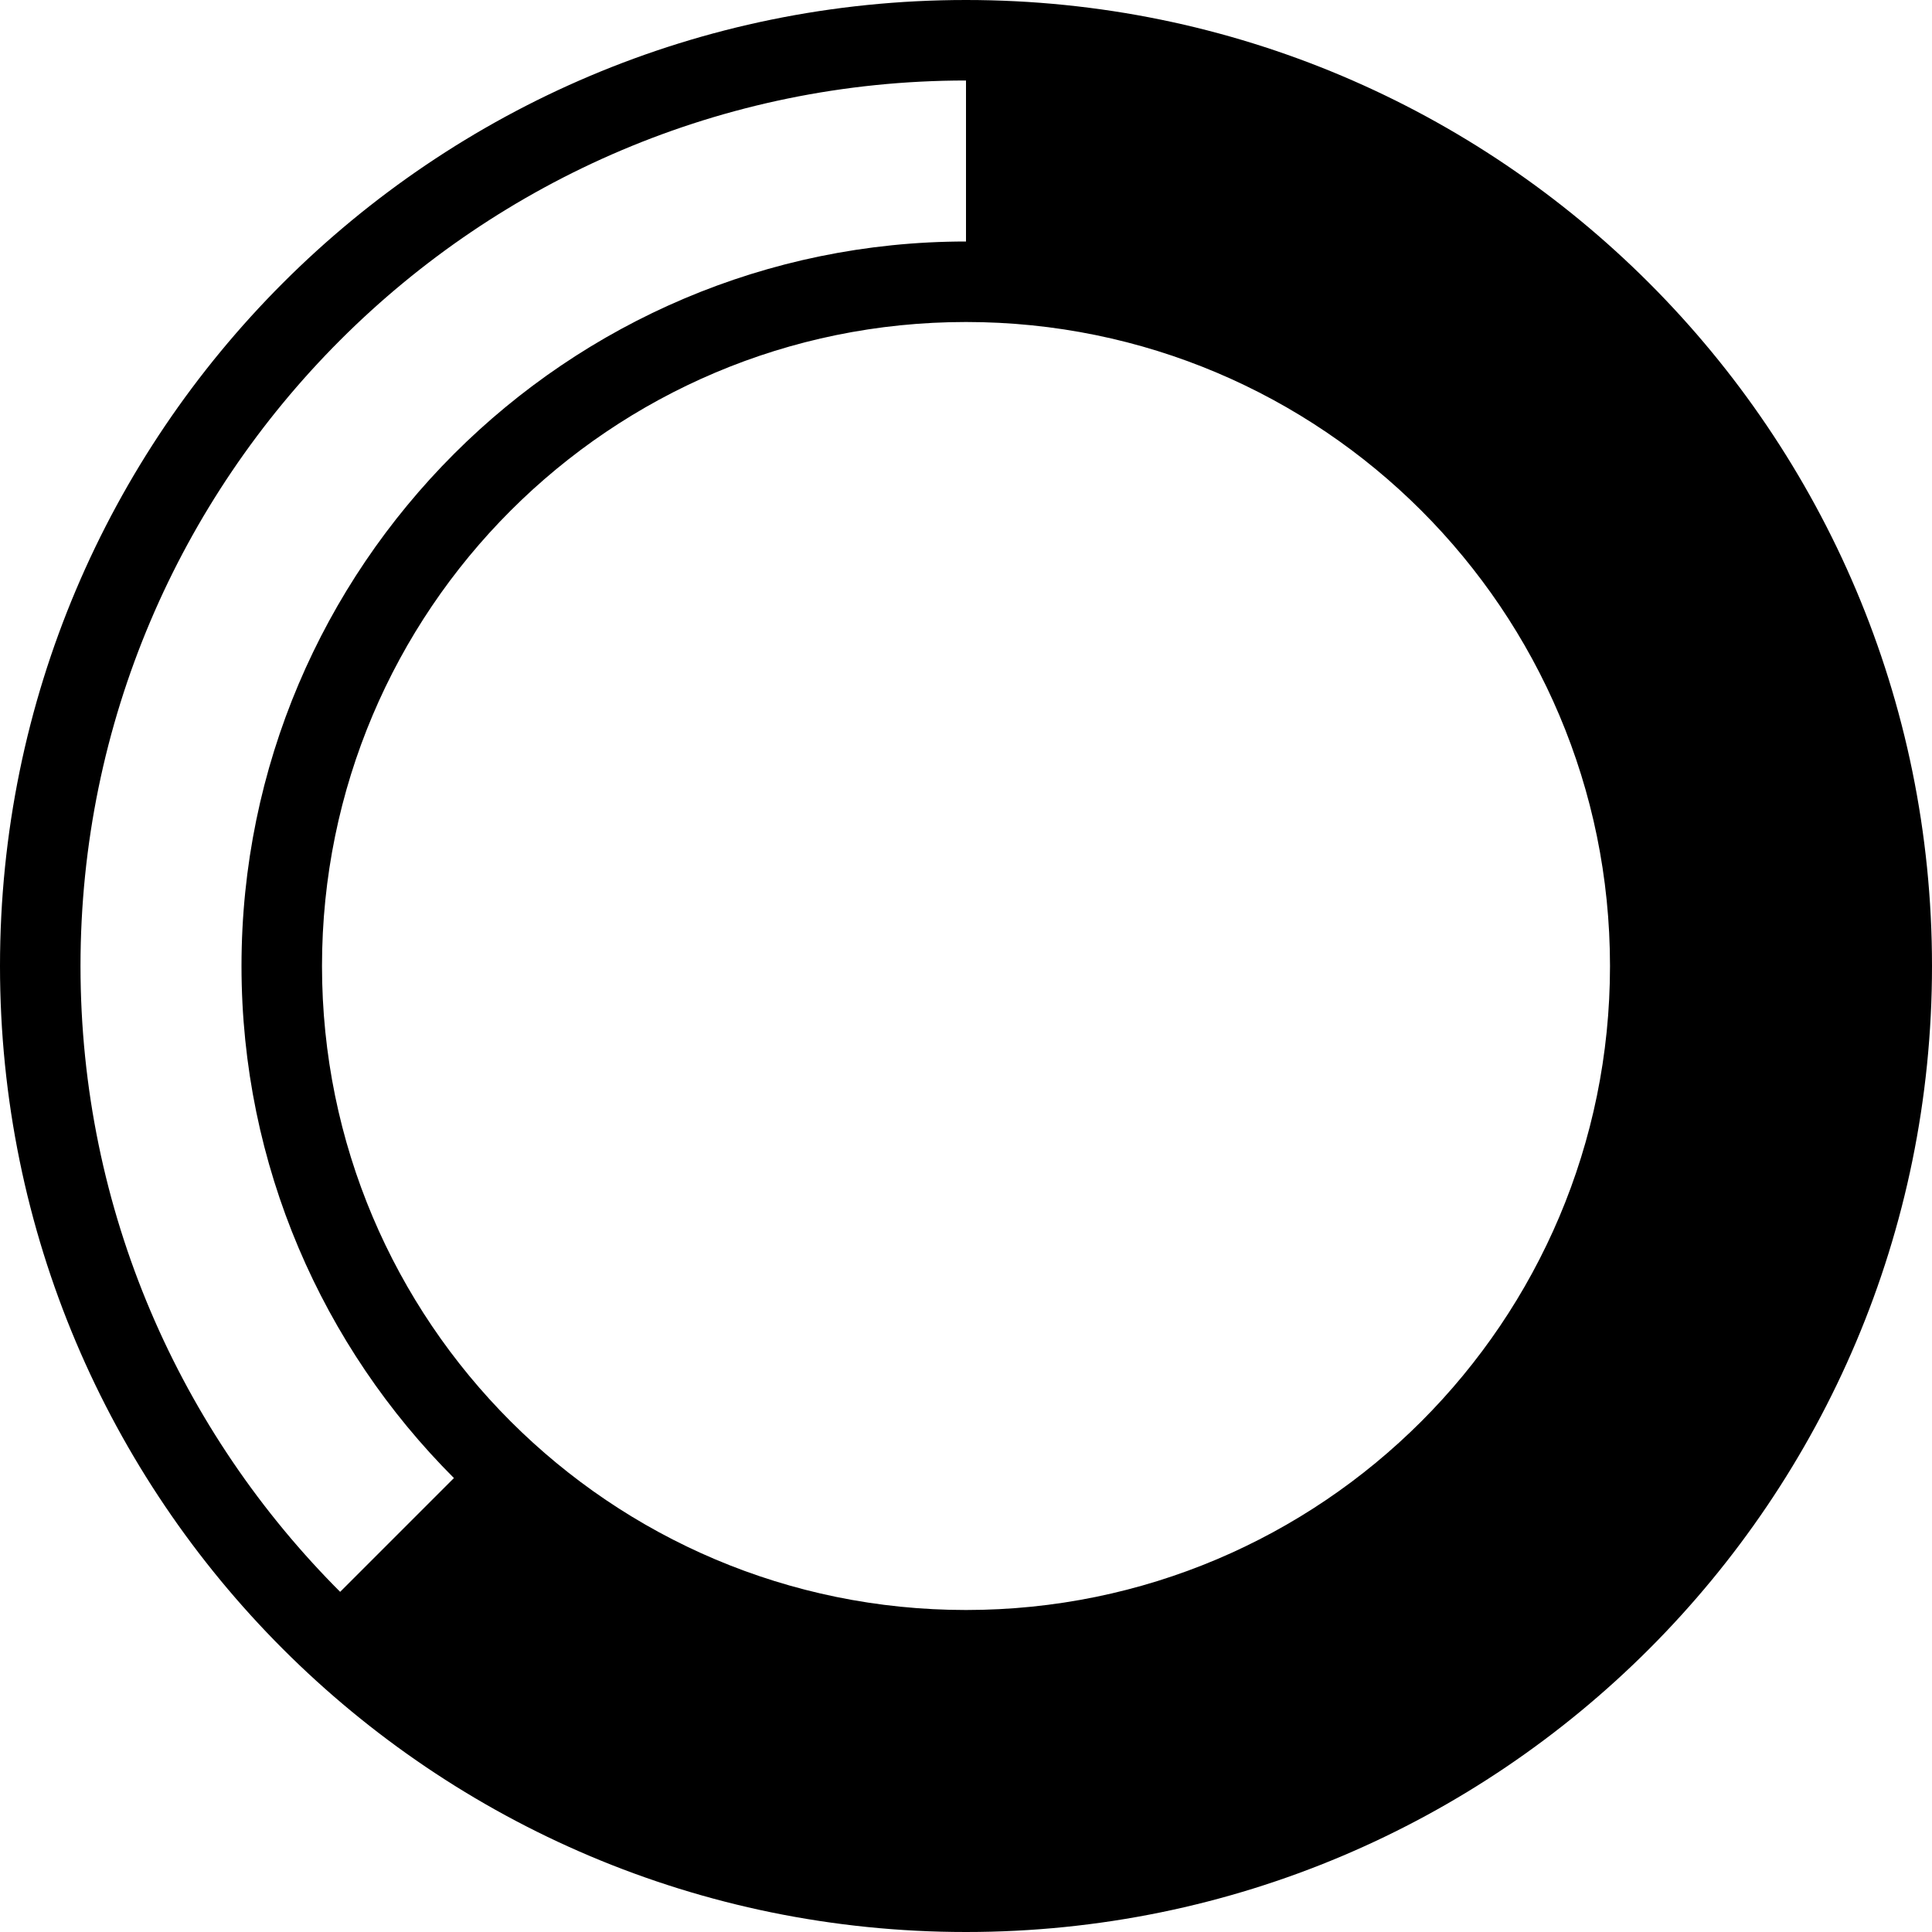
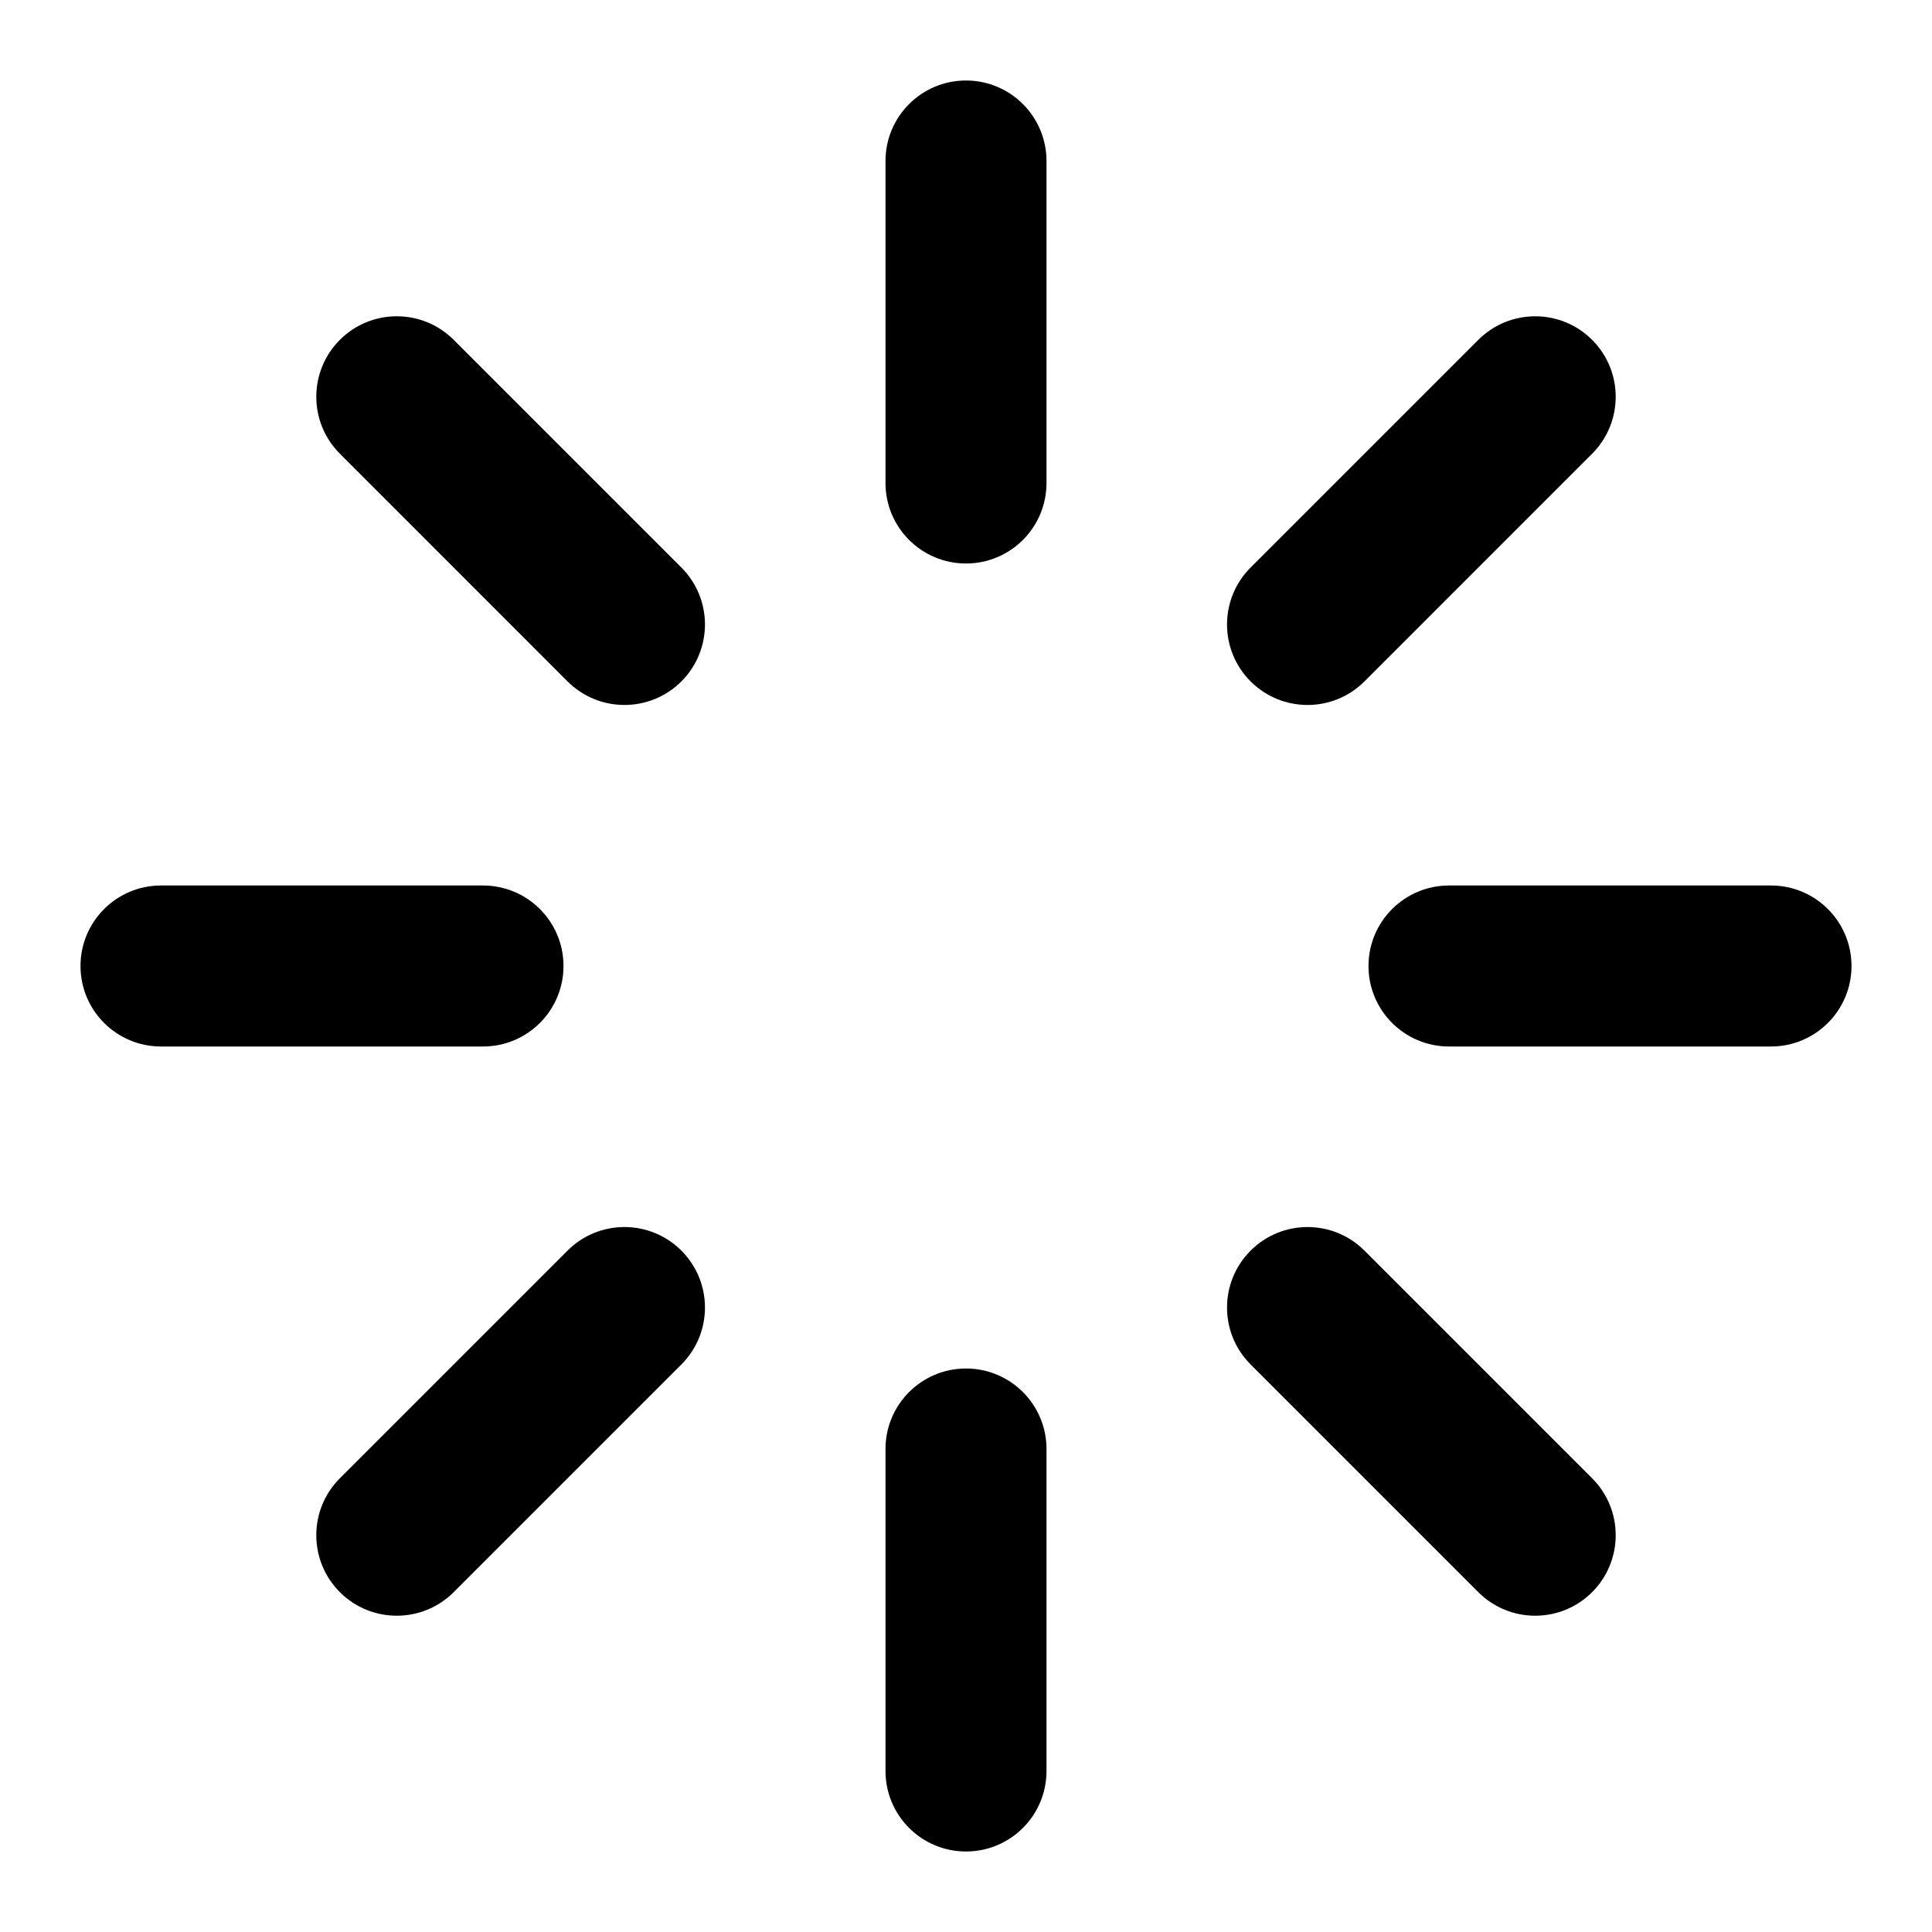
- <svg xmlns="http://www.w3.org/2000/svg" width="24" height="24" viewBox="0 0 24 24">
-   <path d="M12 0c-6.627 0-12 5.373-12 12s5.373 12 12 12 12-5.373 12-12-5.373-12-12-12zm8 12c0 4.418-3.582 8-8 8s-8-3.582-8-8 3.582-8 8-8 8 3.582 8 8zm-19 0c0-6.065 4.935-11 11-11v2c-4.962 0-9 4.038-9 9 0 2.481 1.009 4.731 2.639 6.361l-1.414 1.414.015.014c-2-1.994-3.24-4.749-3.24-7.789z" />
+ <svg xmlns="http://www.w3.org/2000/svg" enable-background="new 0 0 96 96" height="96px" id="spinner" version="1.1" viewBox="0 0 96 96" width="96px" xml:space="preserve">
+   <path d="M28,48c0,2.209-1.791,4-4,4H8c-2.209,0-4-1.791-4-4l0,0c0-2.209,1.791-4,4-4h16C26.209,44,28,45.791,28,48L28,48z" />
+   <path d="M68,48c0-2.209,1.791-4,4-4h16c2.209,0,4,1.791,4,4l0,0c0,2.209-1.791,4-4,4H72C69.791,52,68,50.209,68,48L68,48z" />
+   <path d="M52,24c0,2.209-1.791,4-4,4l0,0c-2.209,0-4-1.791-4-4V8c0-2.209,1.791-4,4-4l0,0c2.209,0,4,1.791,4,4V24z" />
+   <path d="M44,72c0-2.209,1.791-4,4-4l0,0c2.209,0,4,1.791,4,4v16c0,2.209-1.791,4-4,4l0,0c-2.209,0-4-1.791-4-4V72z" />
+   <path d="M33.858,62.143c1.562,1.562,1.562,4.095,0,5.656L22.544,79.113c-1.562,1.562-4.095,1.562-5.656,0l0,0  c-1.562-1.562-1.562-4.096,0-5.658L28.2,62.143C29.763,60.58,32.296,60.58,33.858,62.143L33.858,62.143z" />
+   <path d="M62.142,33.858c-1.562-1.562-1.562-4.095,0-5.657l11.314-11.313c1.562-1.562,4.095-1.562,5.656,0l0,0  c1.562,1.562,1.562,4.095,0,5.657L67.8,33.858C66.237,35.42,63.704,35.42,62.142,33.858L62.142,33.858z" />
+   <path d="M33.858,28.201c1.562,1.562,1.562,4.095,0,5.657l0,0c-1.562,1.562-4.096,1.562-5.658,0L16.888,22.544  c-1.562-1.562-1.562-4.095,0-5.657l0,0c1.562-1.562,4.095-1.562,5.656,0L33.858,28.201z" />
+   <path d="M62.142,67.799c-1.562-1.562-1.562-4.095,0-5.656l0,0c1.562-1.562,4.096-1.562,5.658,0l11.312,11.312  c1.562,1.562,1.562,4.096,0,5.658l0,0c-1.562,1.562-4.095,1.562-5.656,0L62.142,67.799z" />
</svg>
